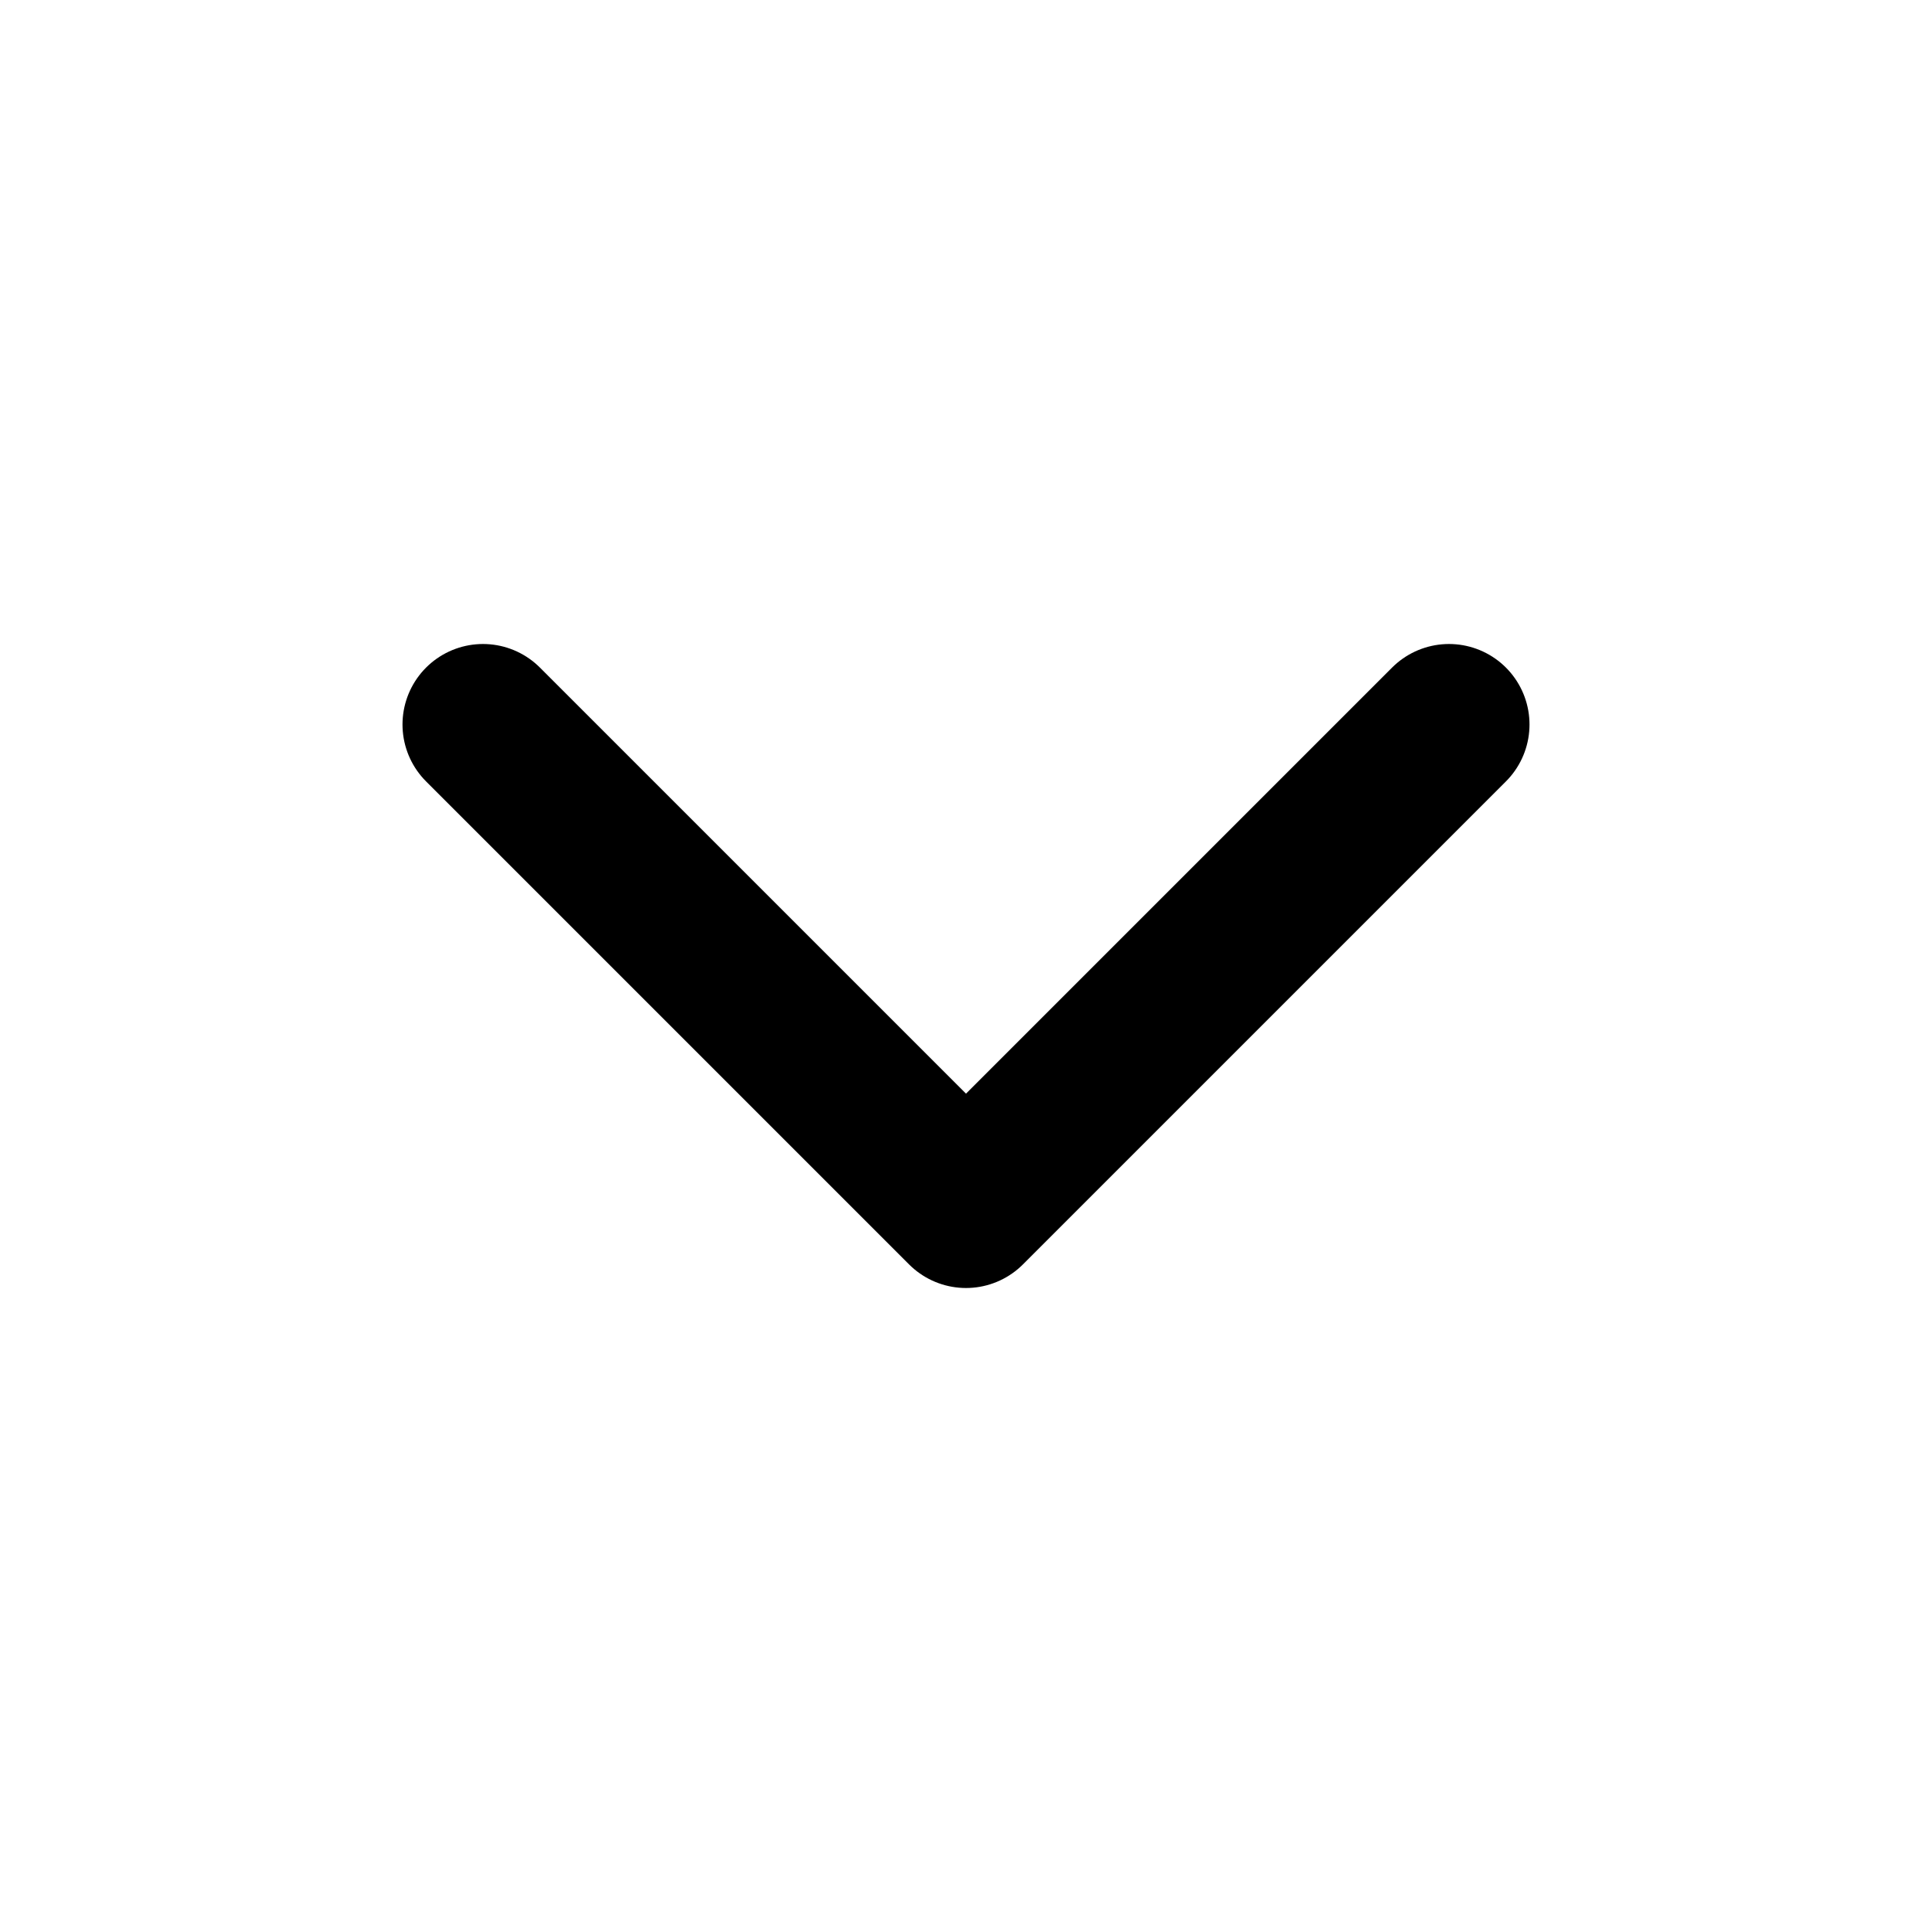
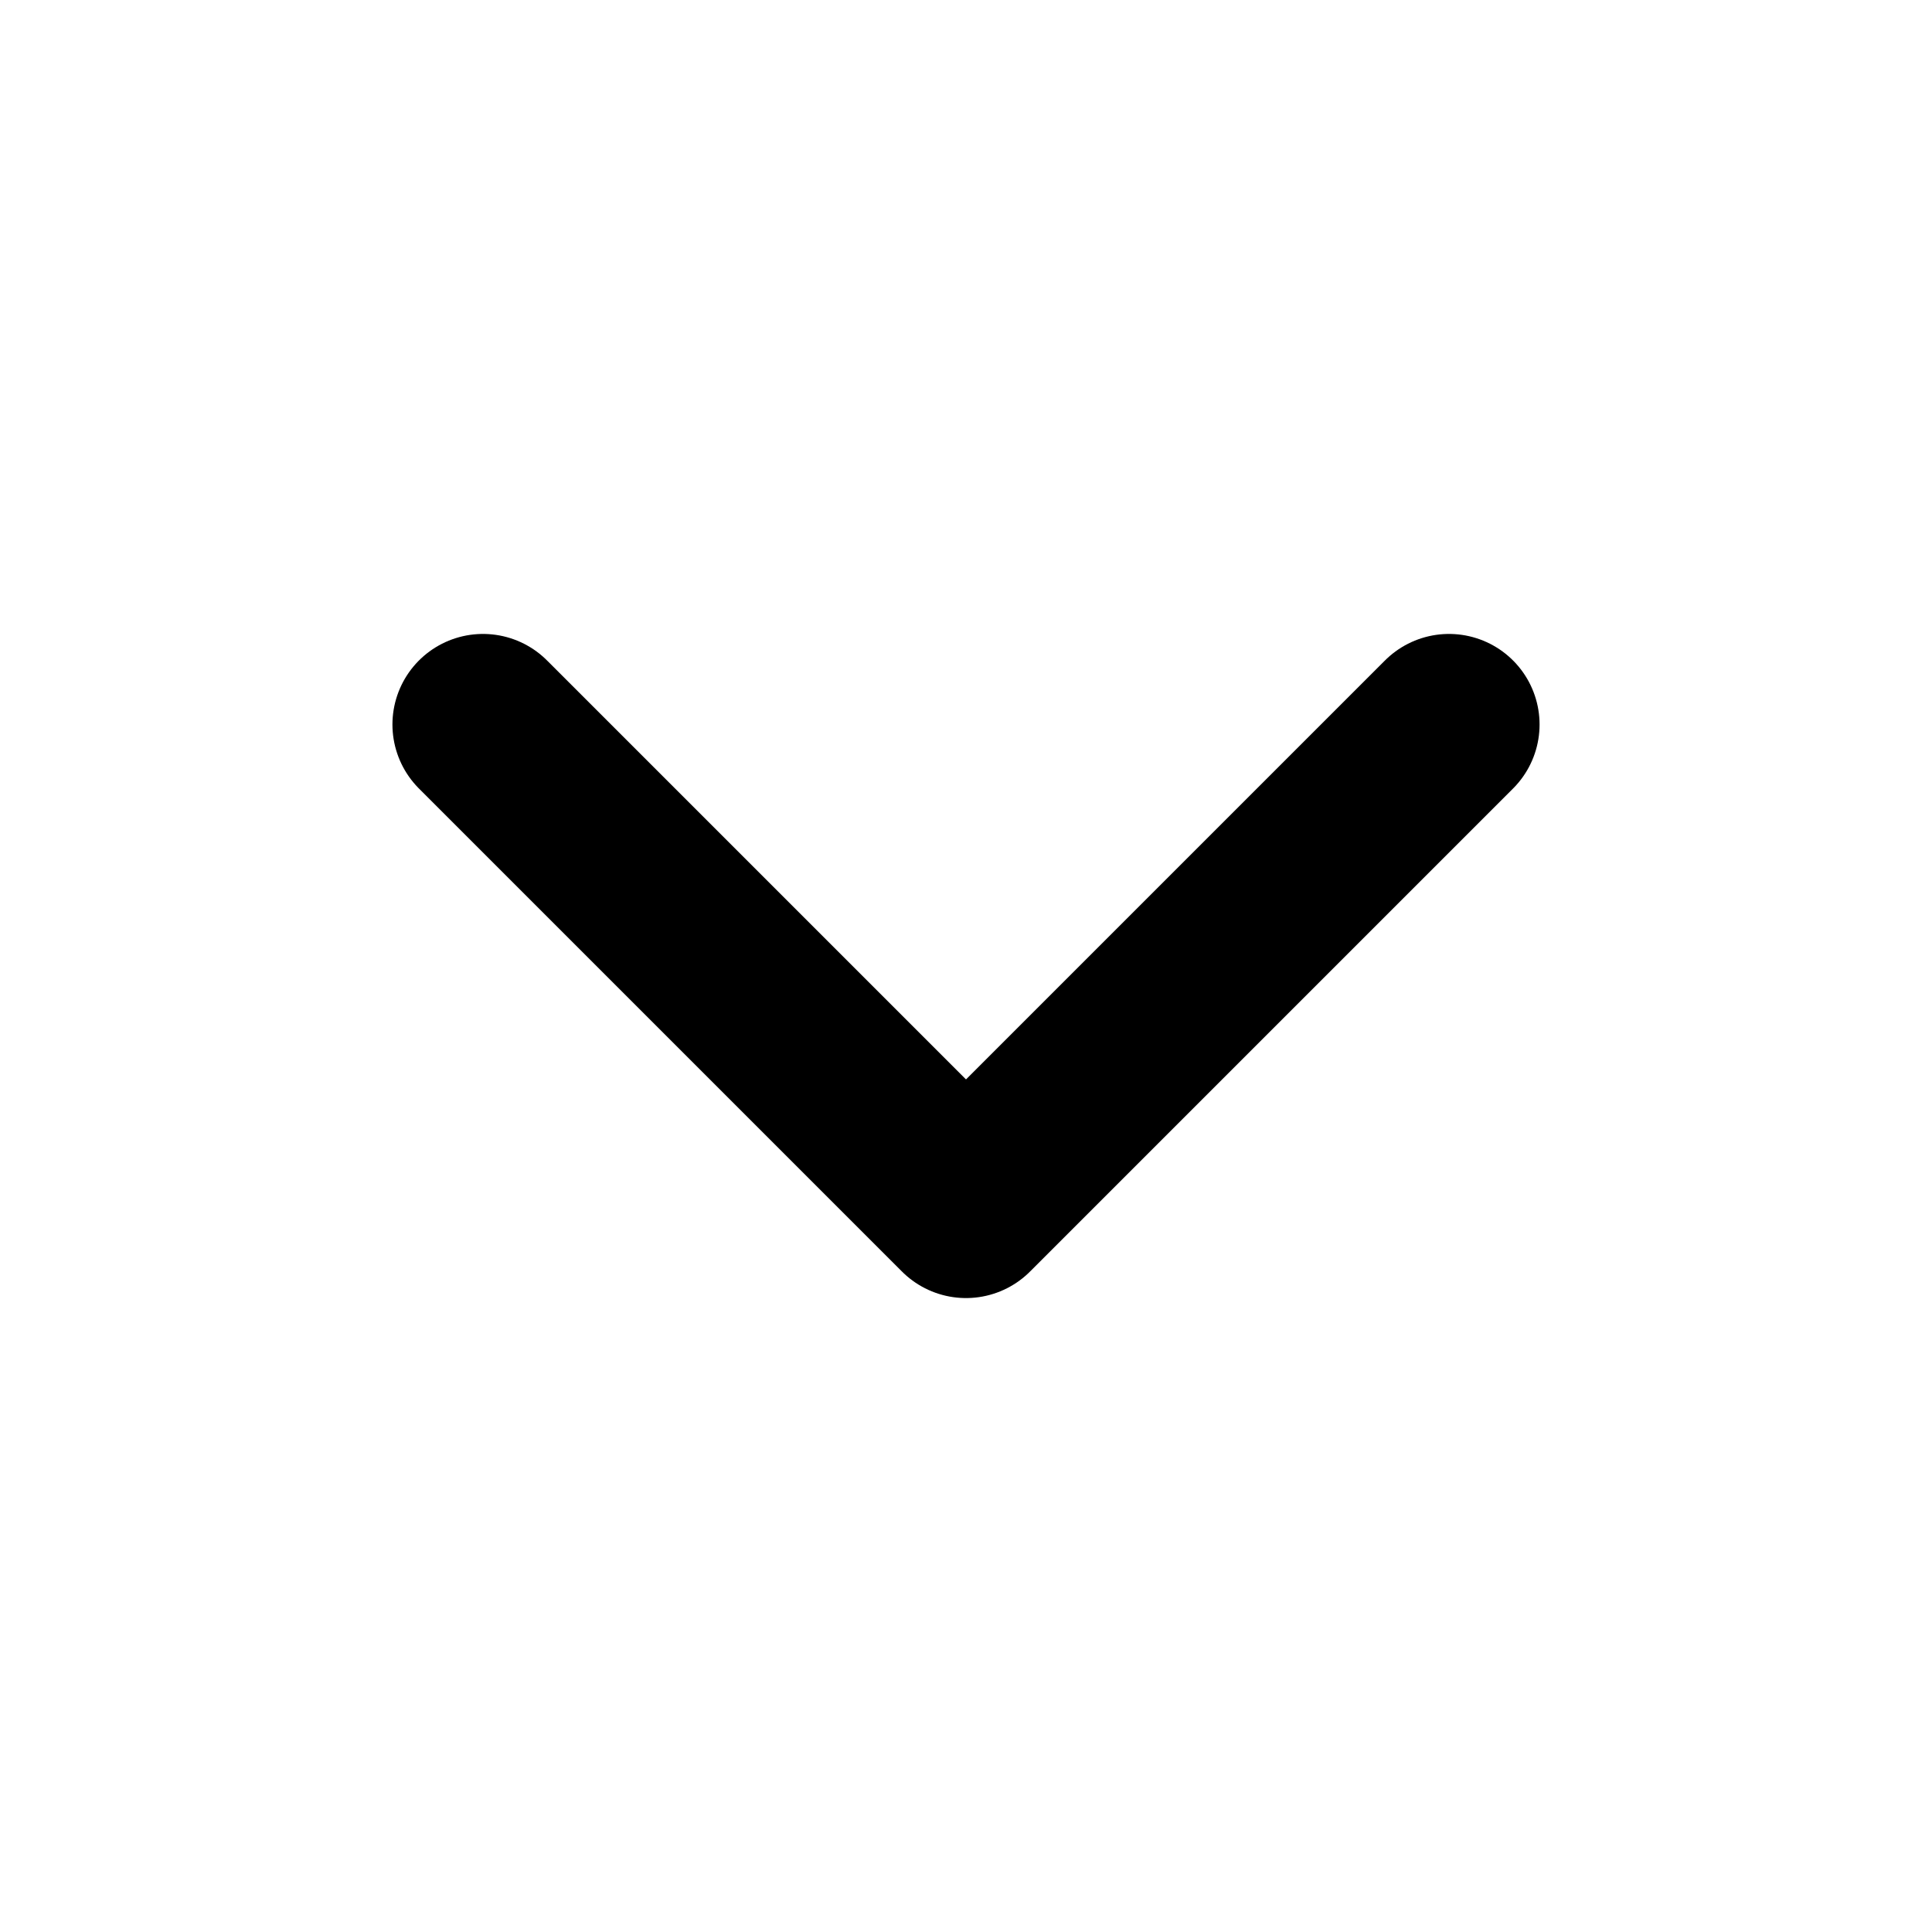
- <svg xmlns="http://www.w3.org/2000/svg" class="lucide lucide-chevron-down" width="24" height="24" viewBox="0 0 24 24" fill="none" stroke="currentColor" stroke-width="2" stroke-linecap="round" stroke-linejoin="round">
+ <svg xmlns="http://www.w3.org/2000/svg" width="24" height="24" viewBox="0 0 24 24" fill="none" stroke="currentColor" stroke-width="2.25" stroke-linecap="round" stroke-linejoin="round">
  <path d="m6 9 6 6 6-6" />
</svg>
